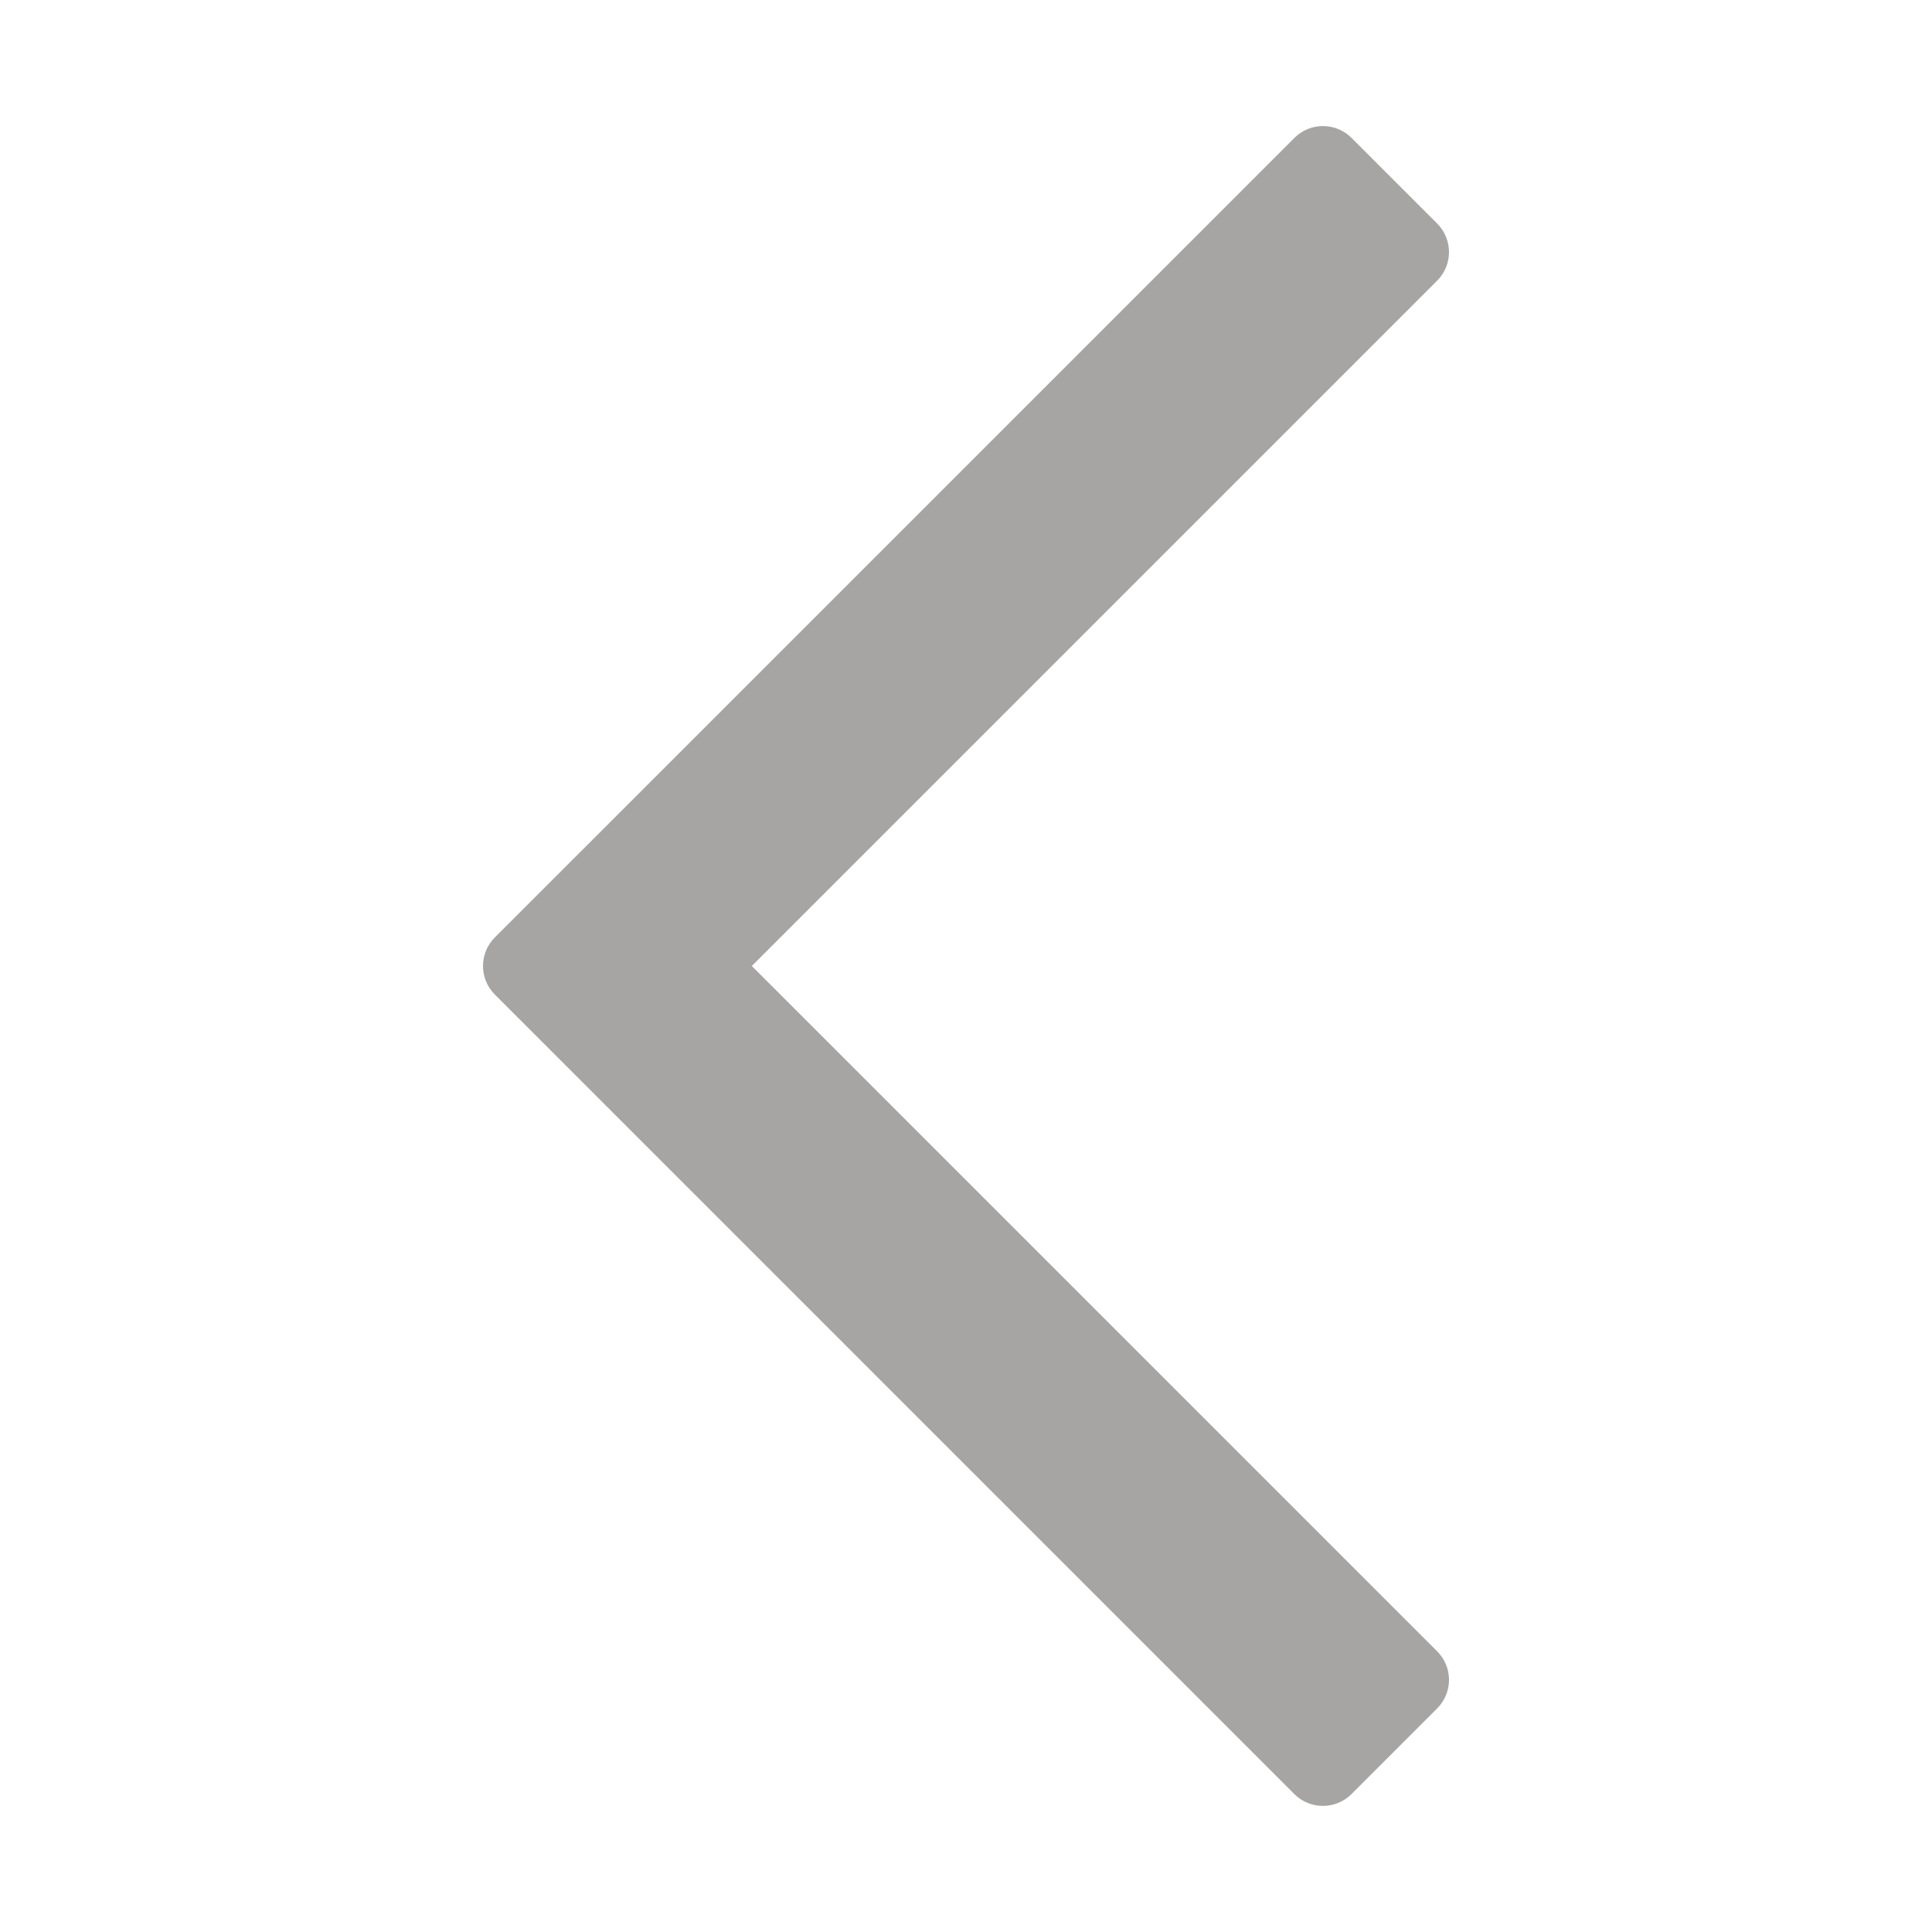
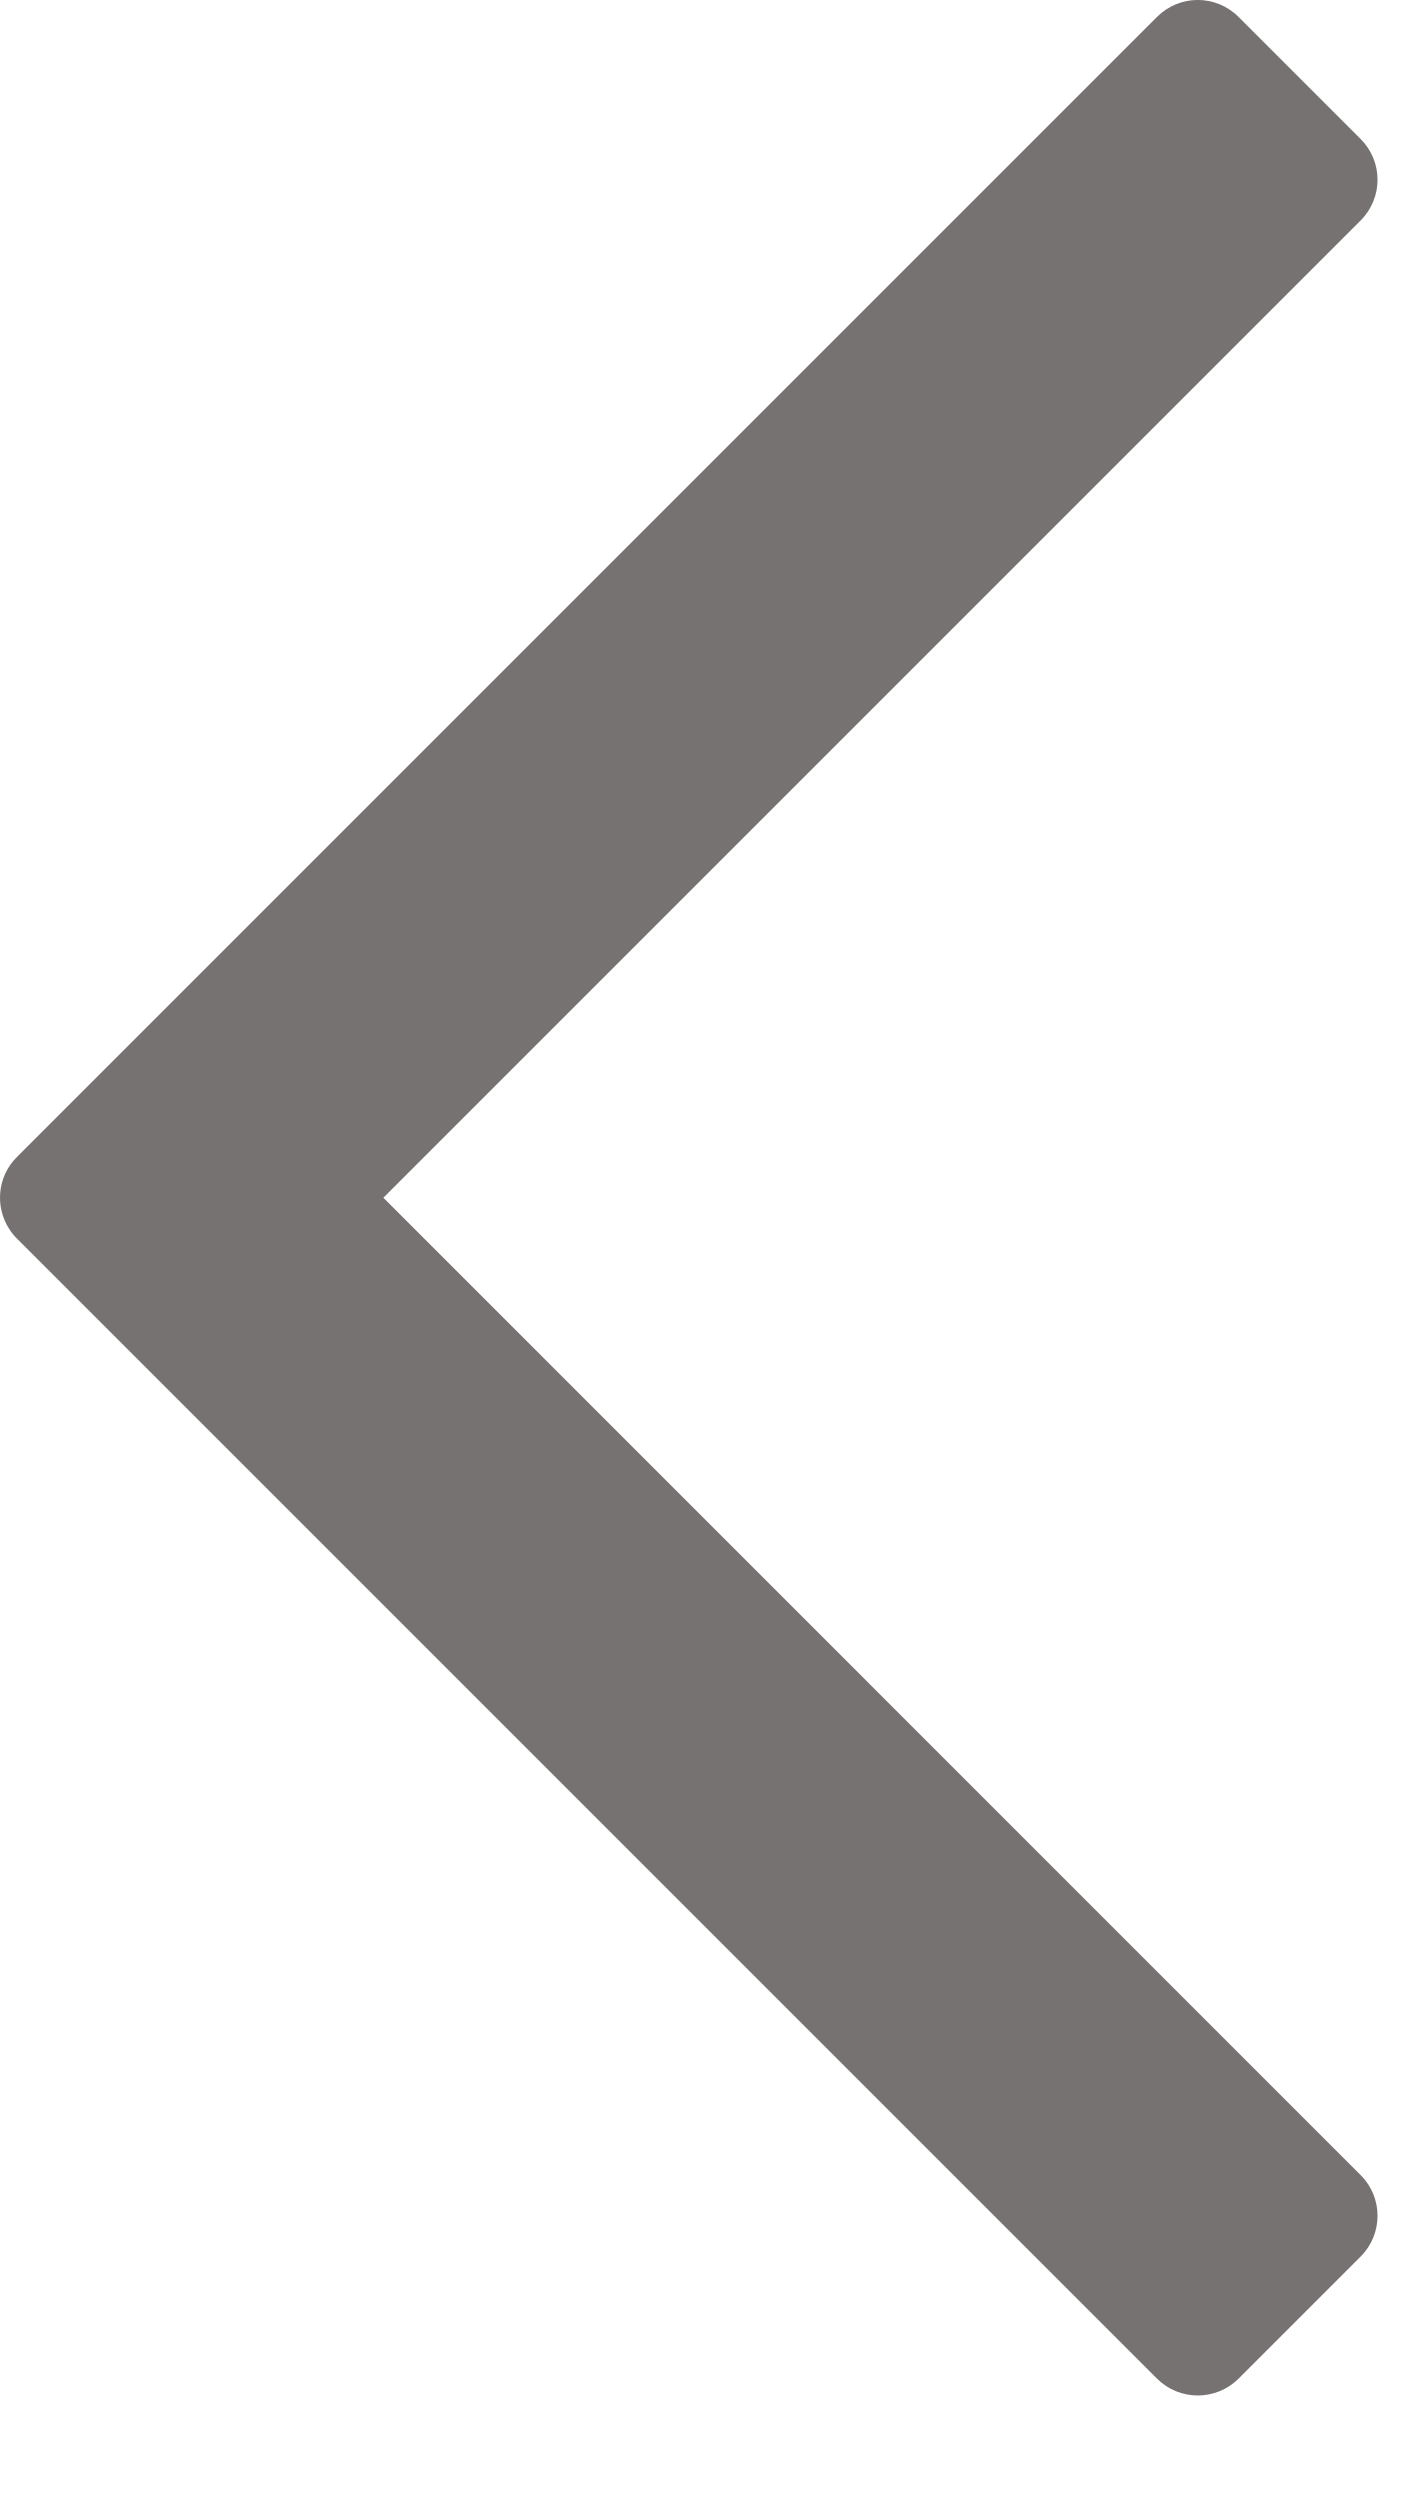
- <svg xmlns="http://www.w3.org/2000/svg" width="48" height="48" viewBox="0 0 48 48" fill="none">
-   <path fill-rule="evenodd" clip-rule="evenodd" d="M33.577 44.574C33.186 44.965 32.55 44.965 32.158 44.574L12.294 24.709C11.902 24.317 11.902 23.682 12.294 23.29L14.422 21.162L14.439 21.146L32.159 3.426C32.551 3.034 33.186 3.034 33.578 3.426L35.706 5.554C36.098 5.946 36.098 6.581 35.706 6.973L18.679 24L35.706 41.026C36.098 41.418 36.098 42.053 35.706 42.445L33.577 44.574Z" fill="#A7A5A4" />
+ <svg xmlns="http://www.w3.org/2000/svg" width="13" height="23" viewBox="0 0 13 23" fill="none">
+   <path d="M12.518 20.011L3.527 11.019L12.518 2.028C12.725 1.821 12.725 1.486 12.518 1.279L11.394 0.155C11.187 -0.052 10.852 -0.052 10.645 0.155L0.155 10.645C-0.026 10.825 -0.048 11.105 0.087 11.31C0.106 11.34 0.129 11.368 0.155 11.394L10.645 21.884C10.852 22.09 11.187 22.09 11.394 21.884L12.518 20.76C12.725 20.553 12.725 20.217 12.518 20.011Z" fill="#757271" />
</svg>
